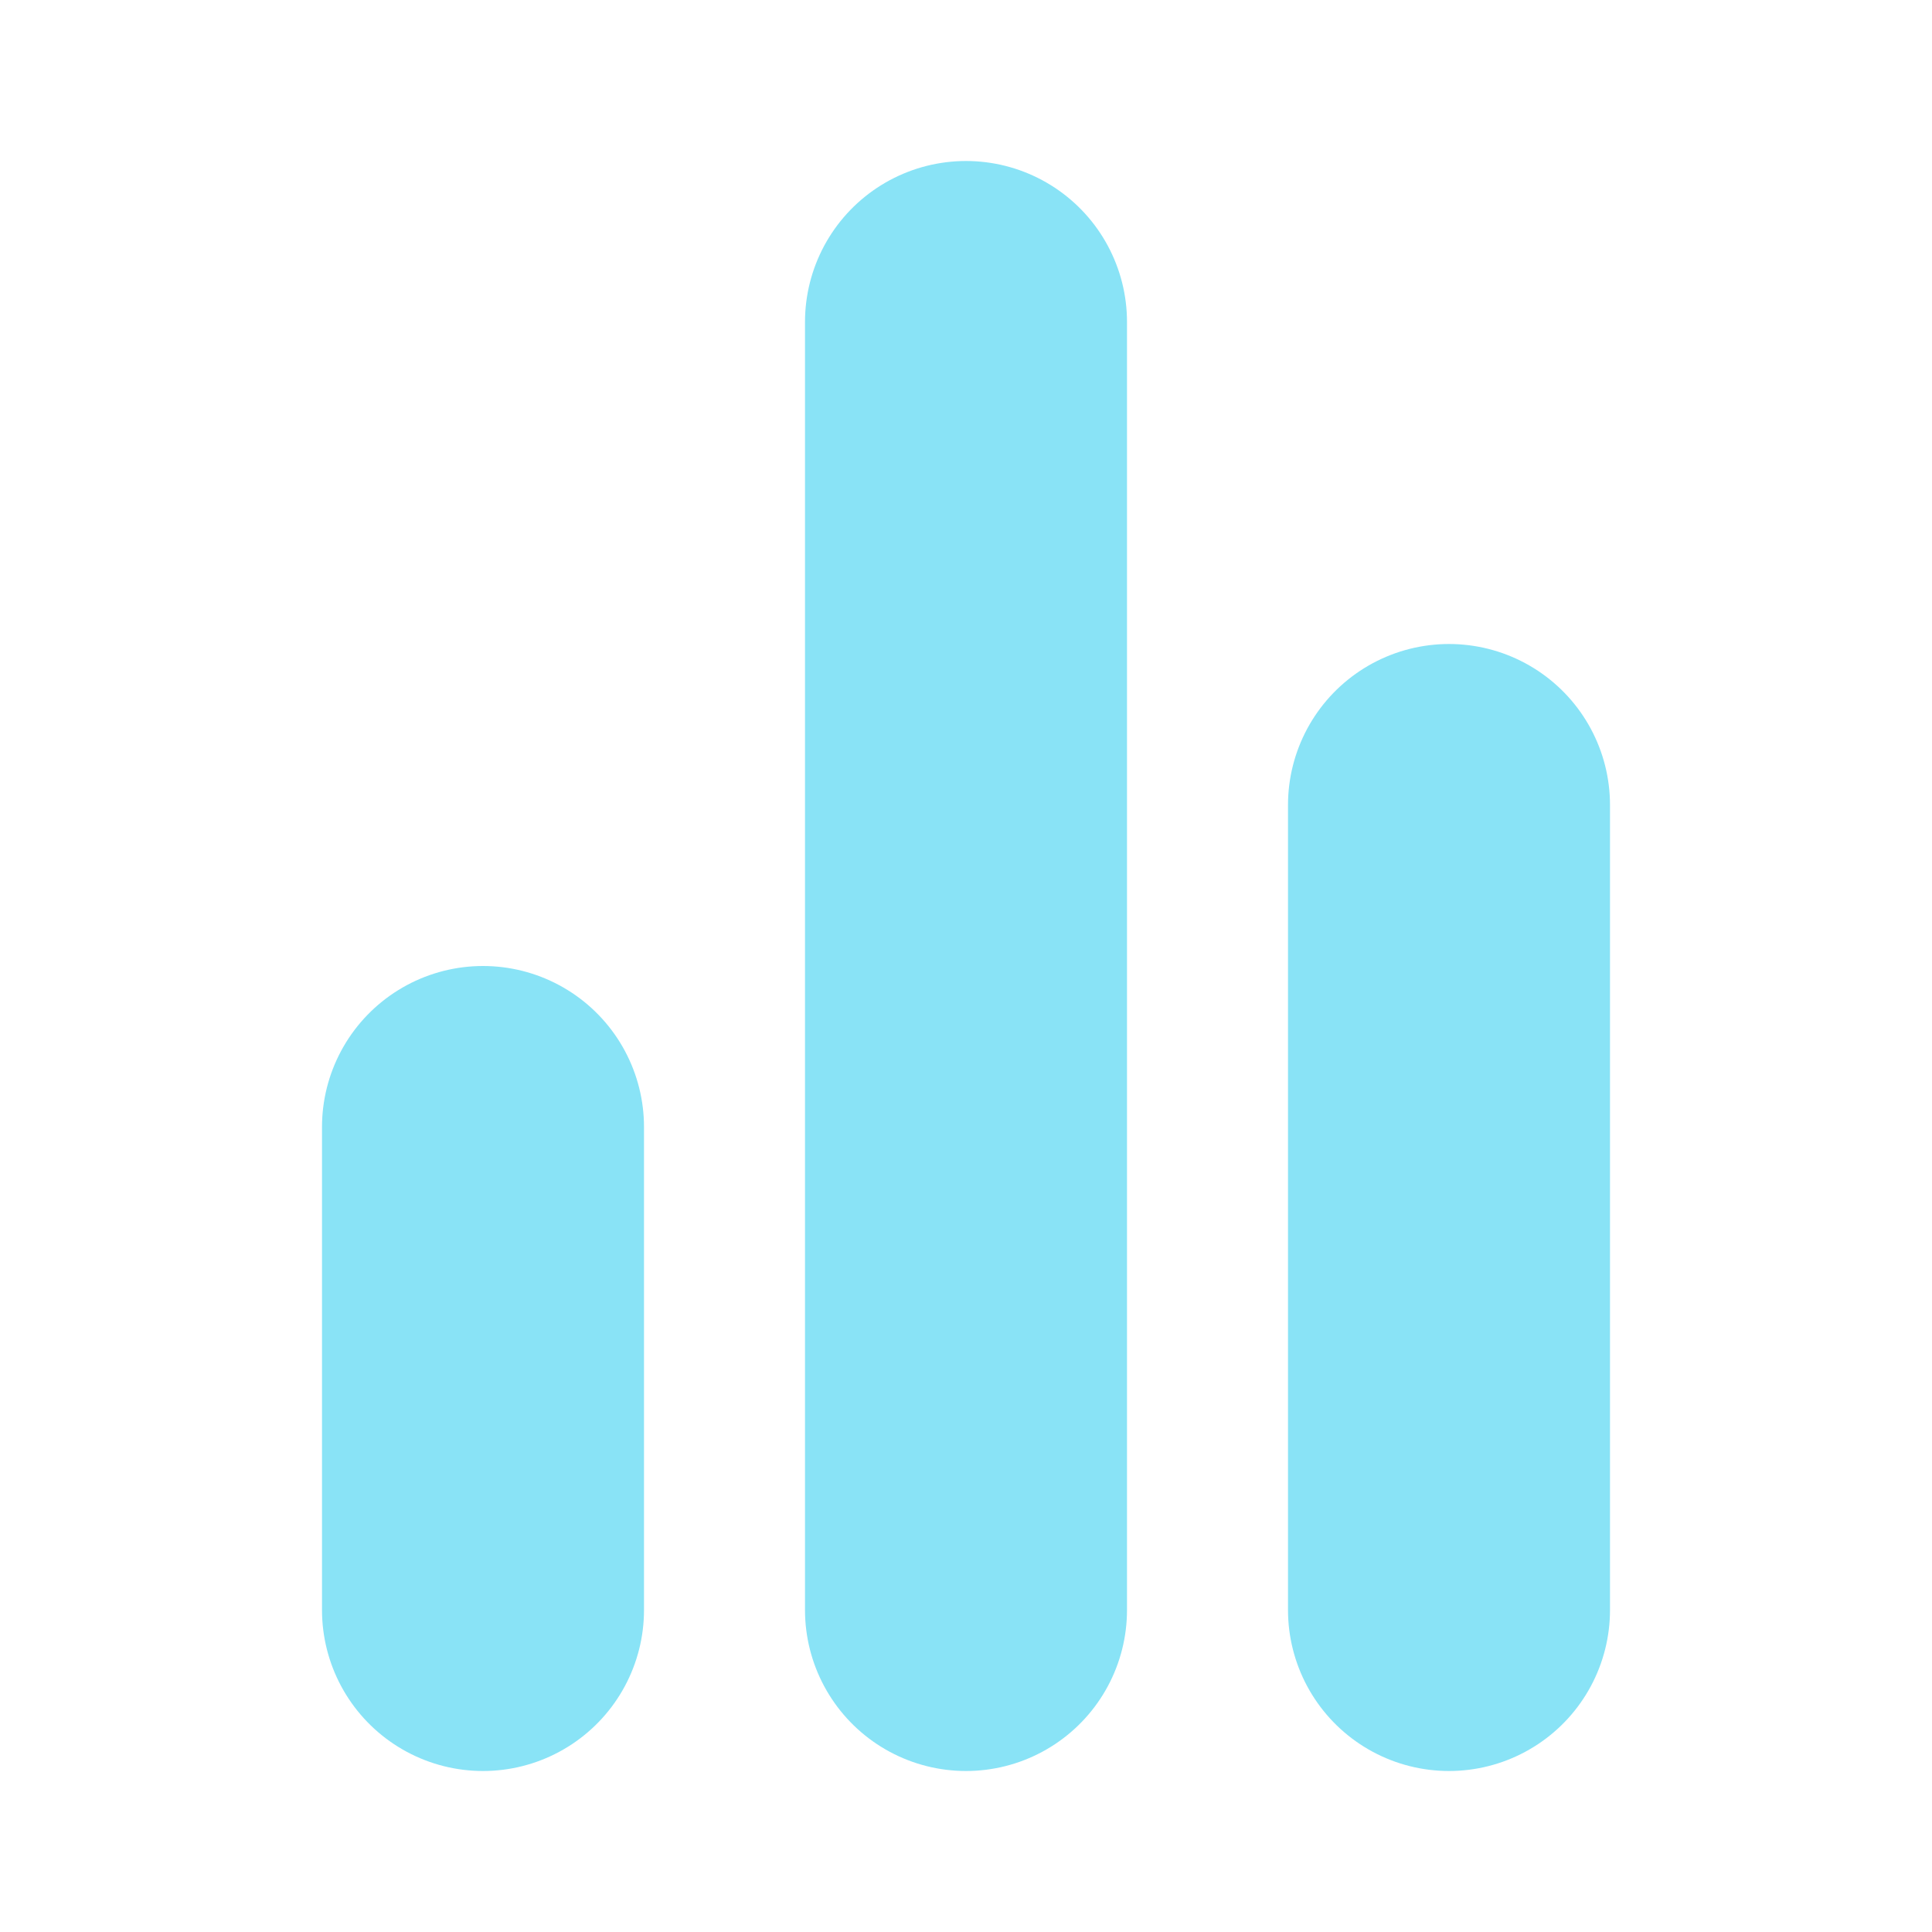
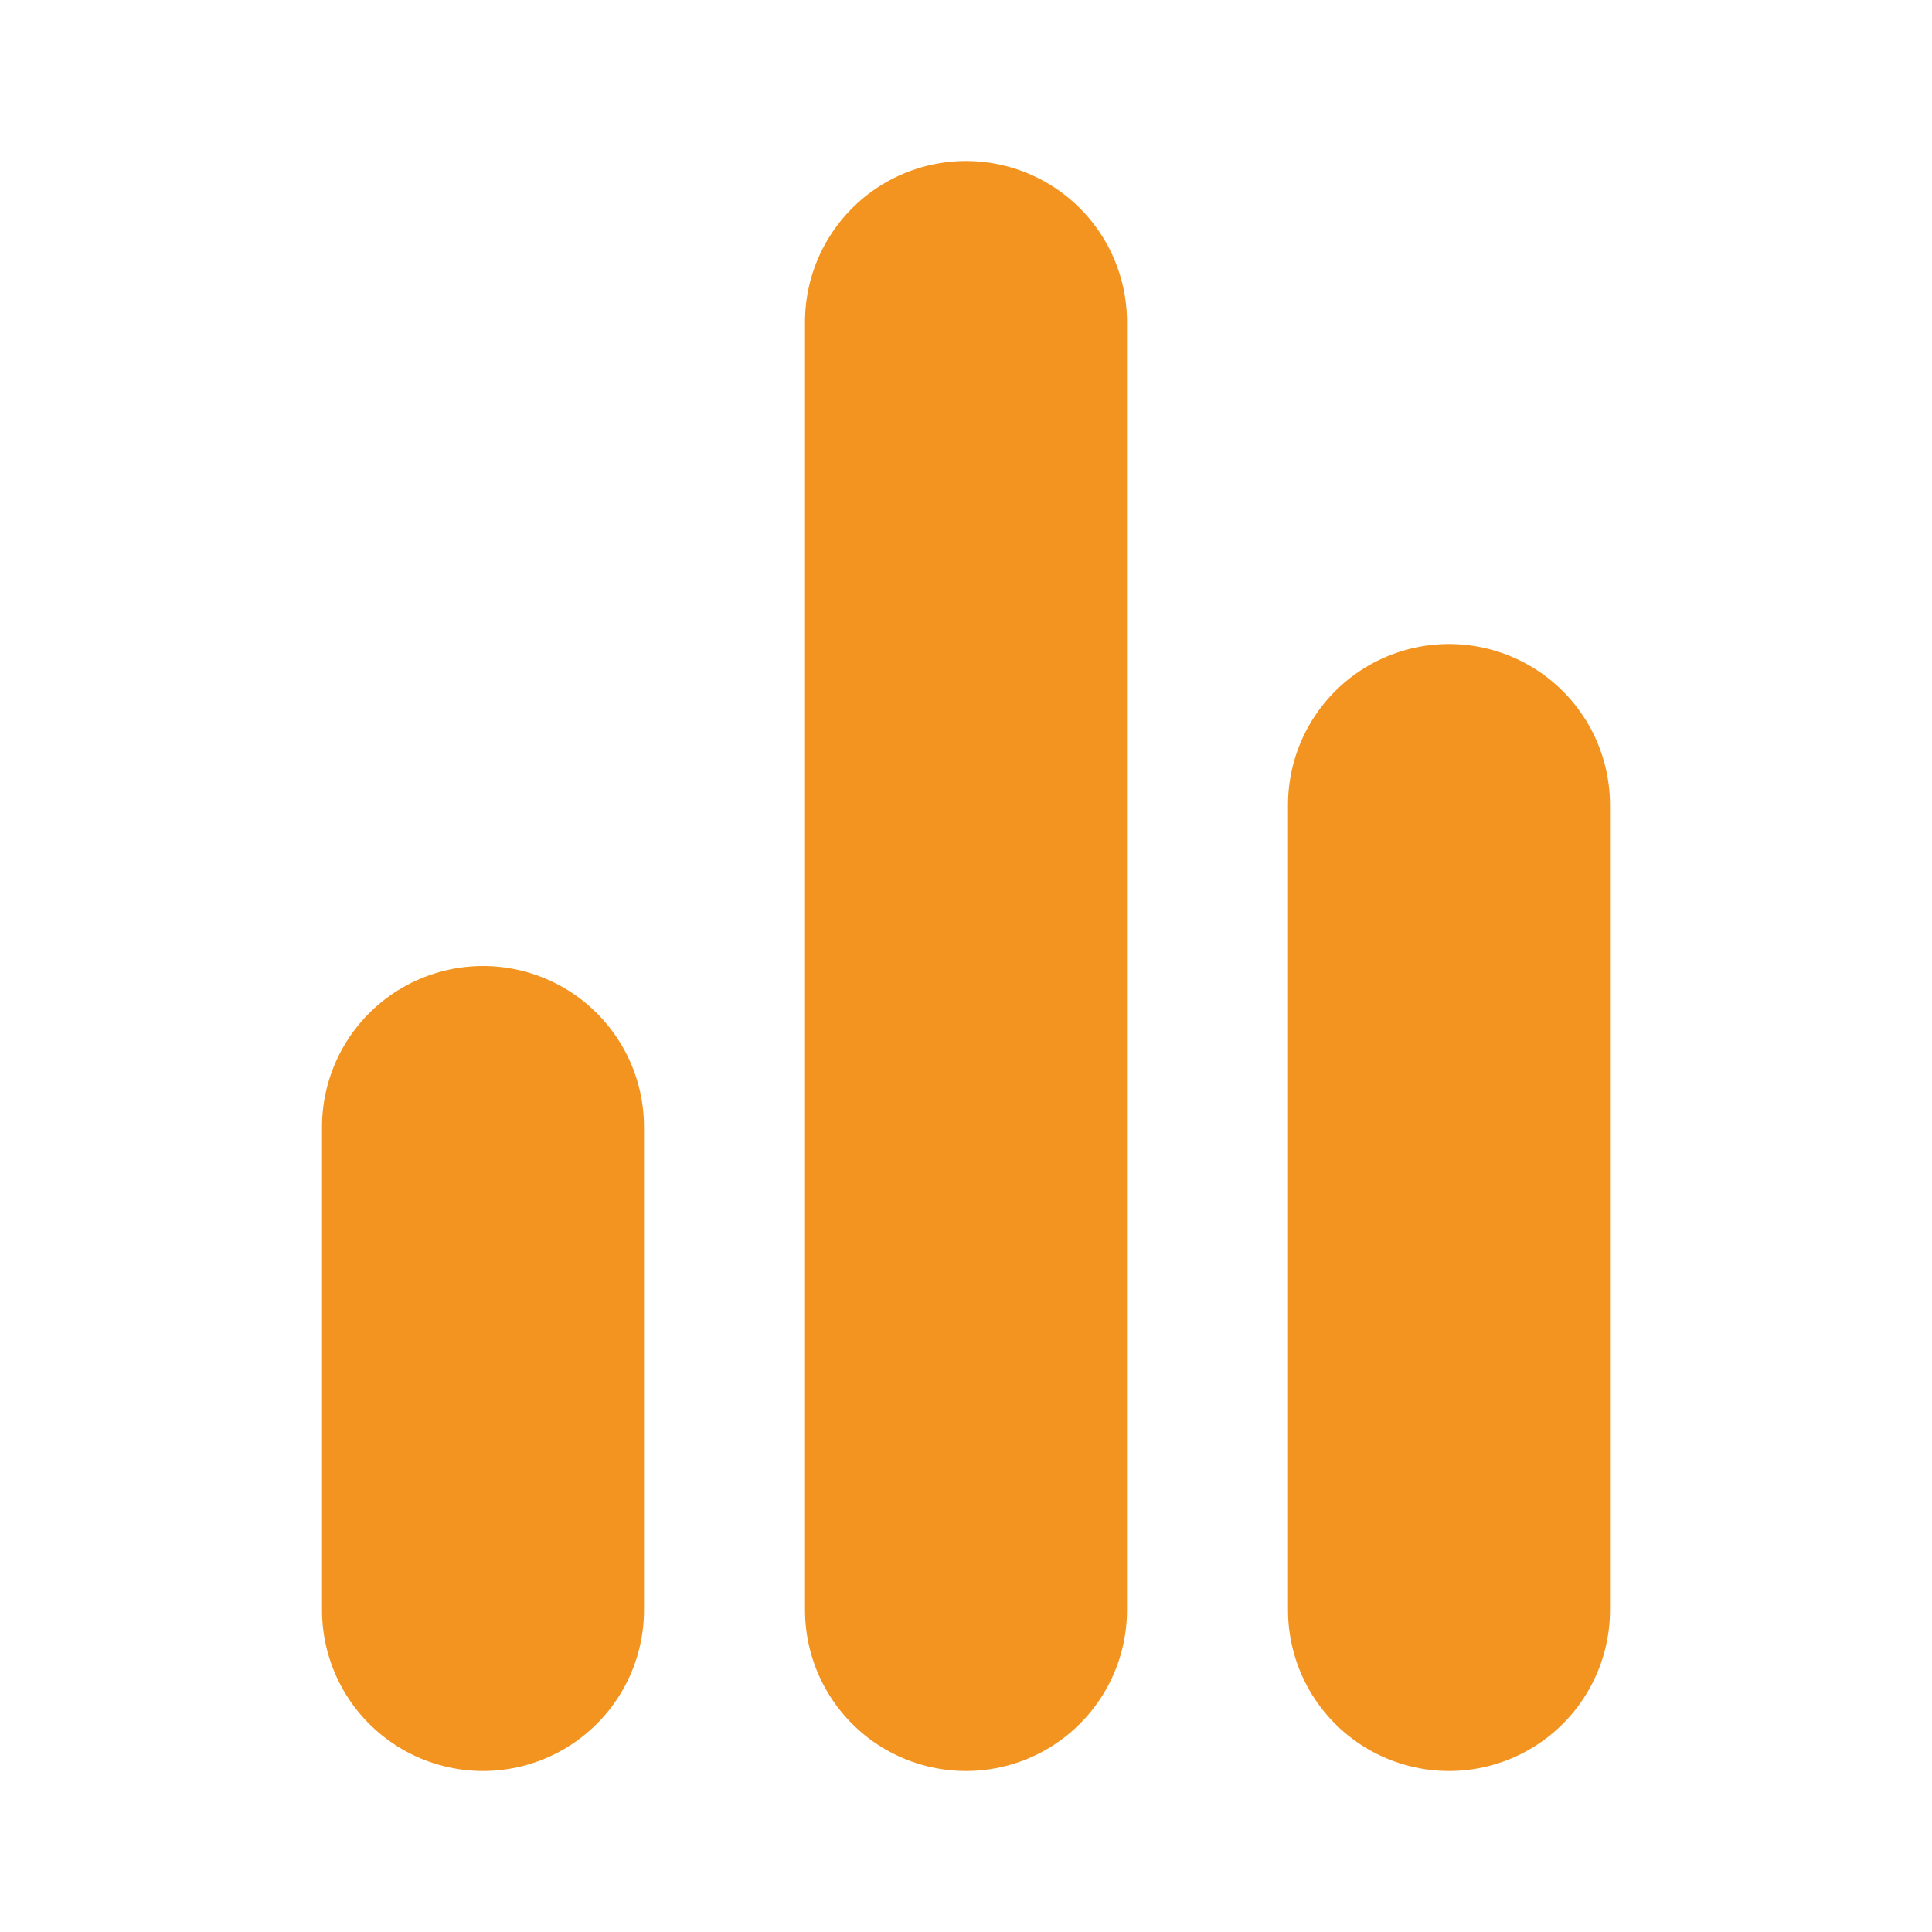
- <svg xmlns="http://www.w3.org/2000/svg" width="100" height="100" viewBox="0 0 24 24" fill="none" stroke="#89e3f6" stroke-width="4" stroke-linecap="round" stroke-linejoin="round" class="feather feather-bar-chart-2">
+ <svg xmlns="http://www.w3.org/2000/svg" width="100" height="100" viewBox="0 0 24 24" fill="none" stroke="#f39420" stroke-width="4" stroke-linecap="round" stroke-linejoin="round" class="feather feather-bar-chart-2">
  <line x1="18" y1="20" x2="18" y2="10" />
  <line x1="12" y1="20" x2="12" y2="4" />
  <line x1="6" y1="20" x2="6" y2="14" />
</svg>
